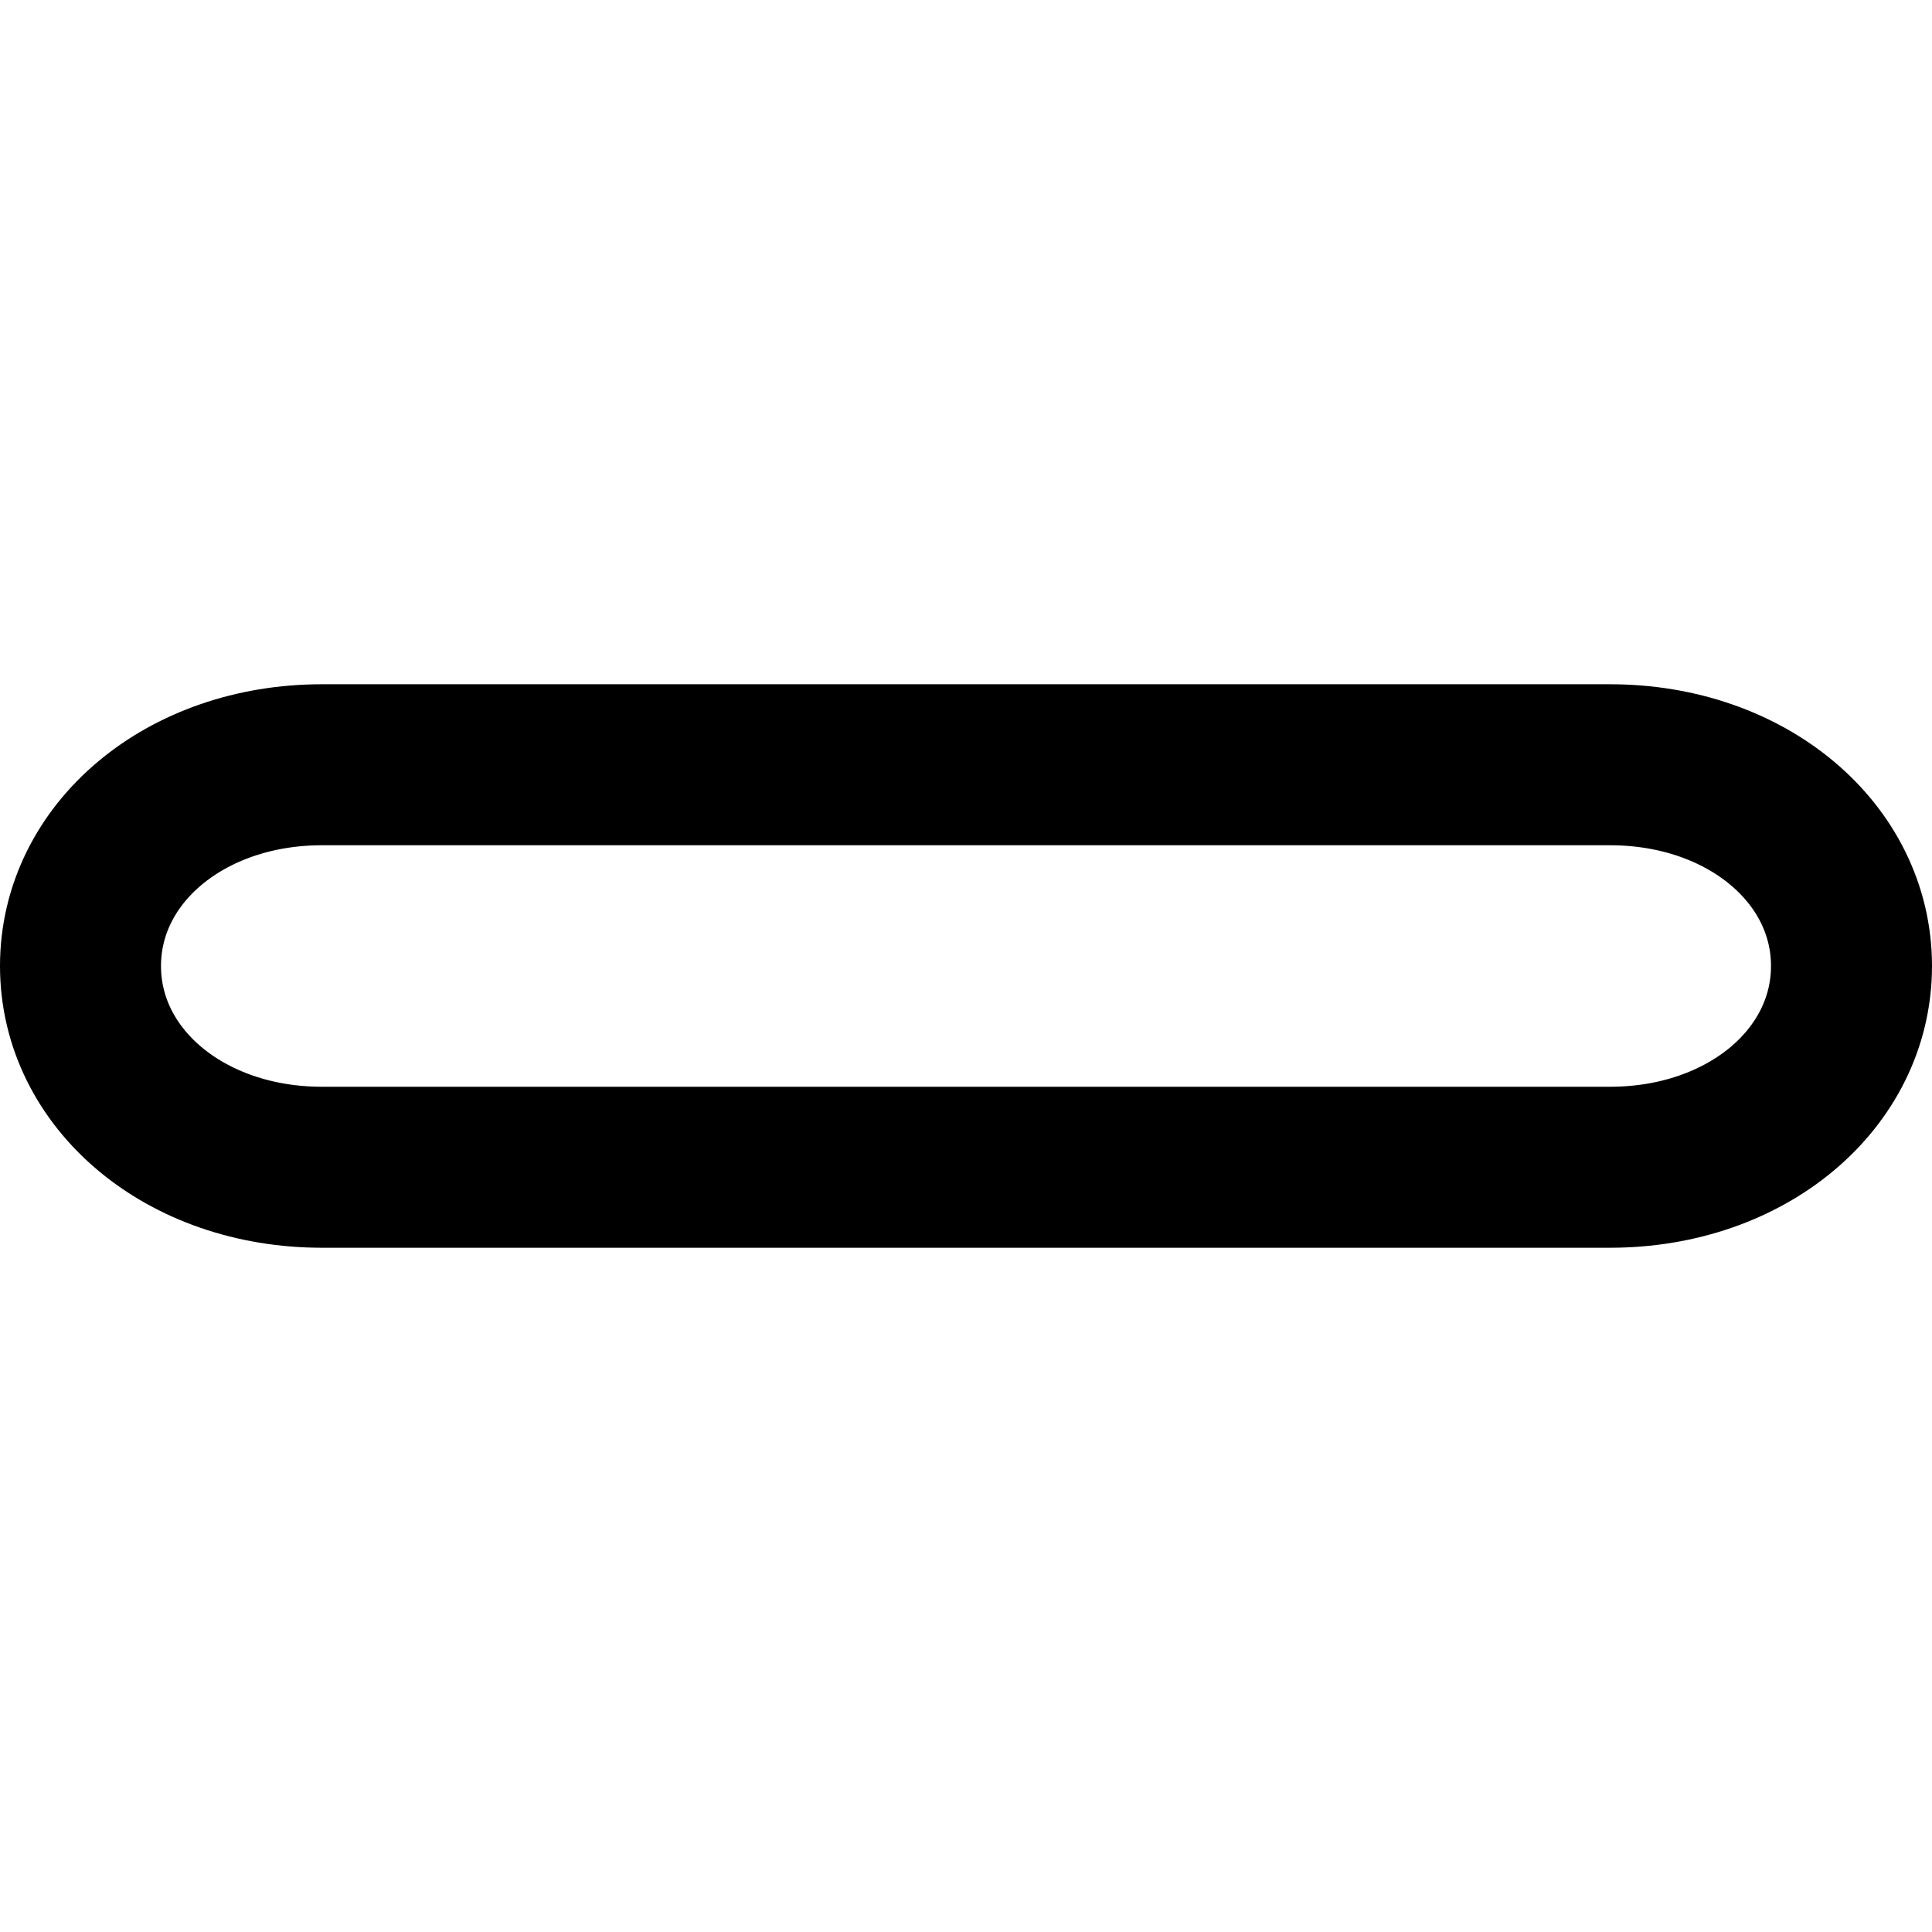
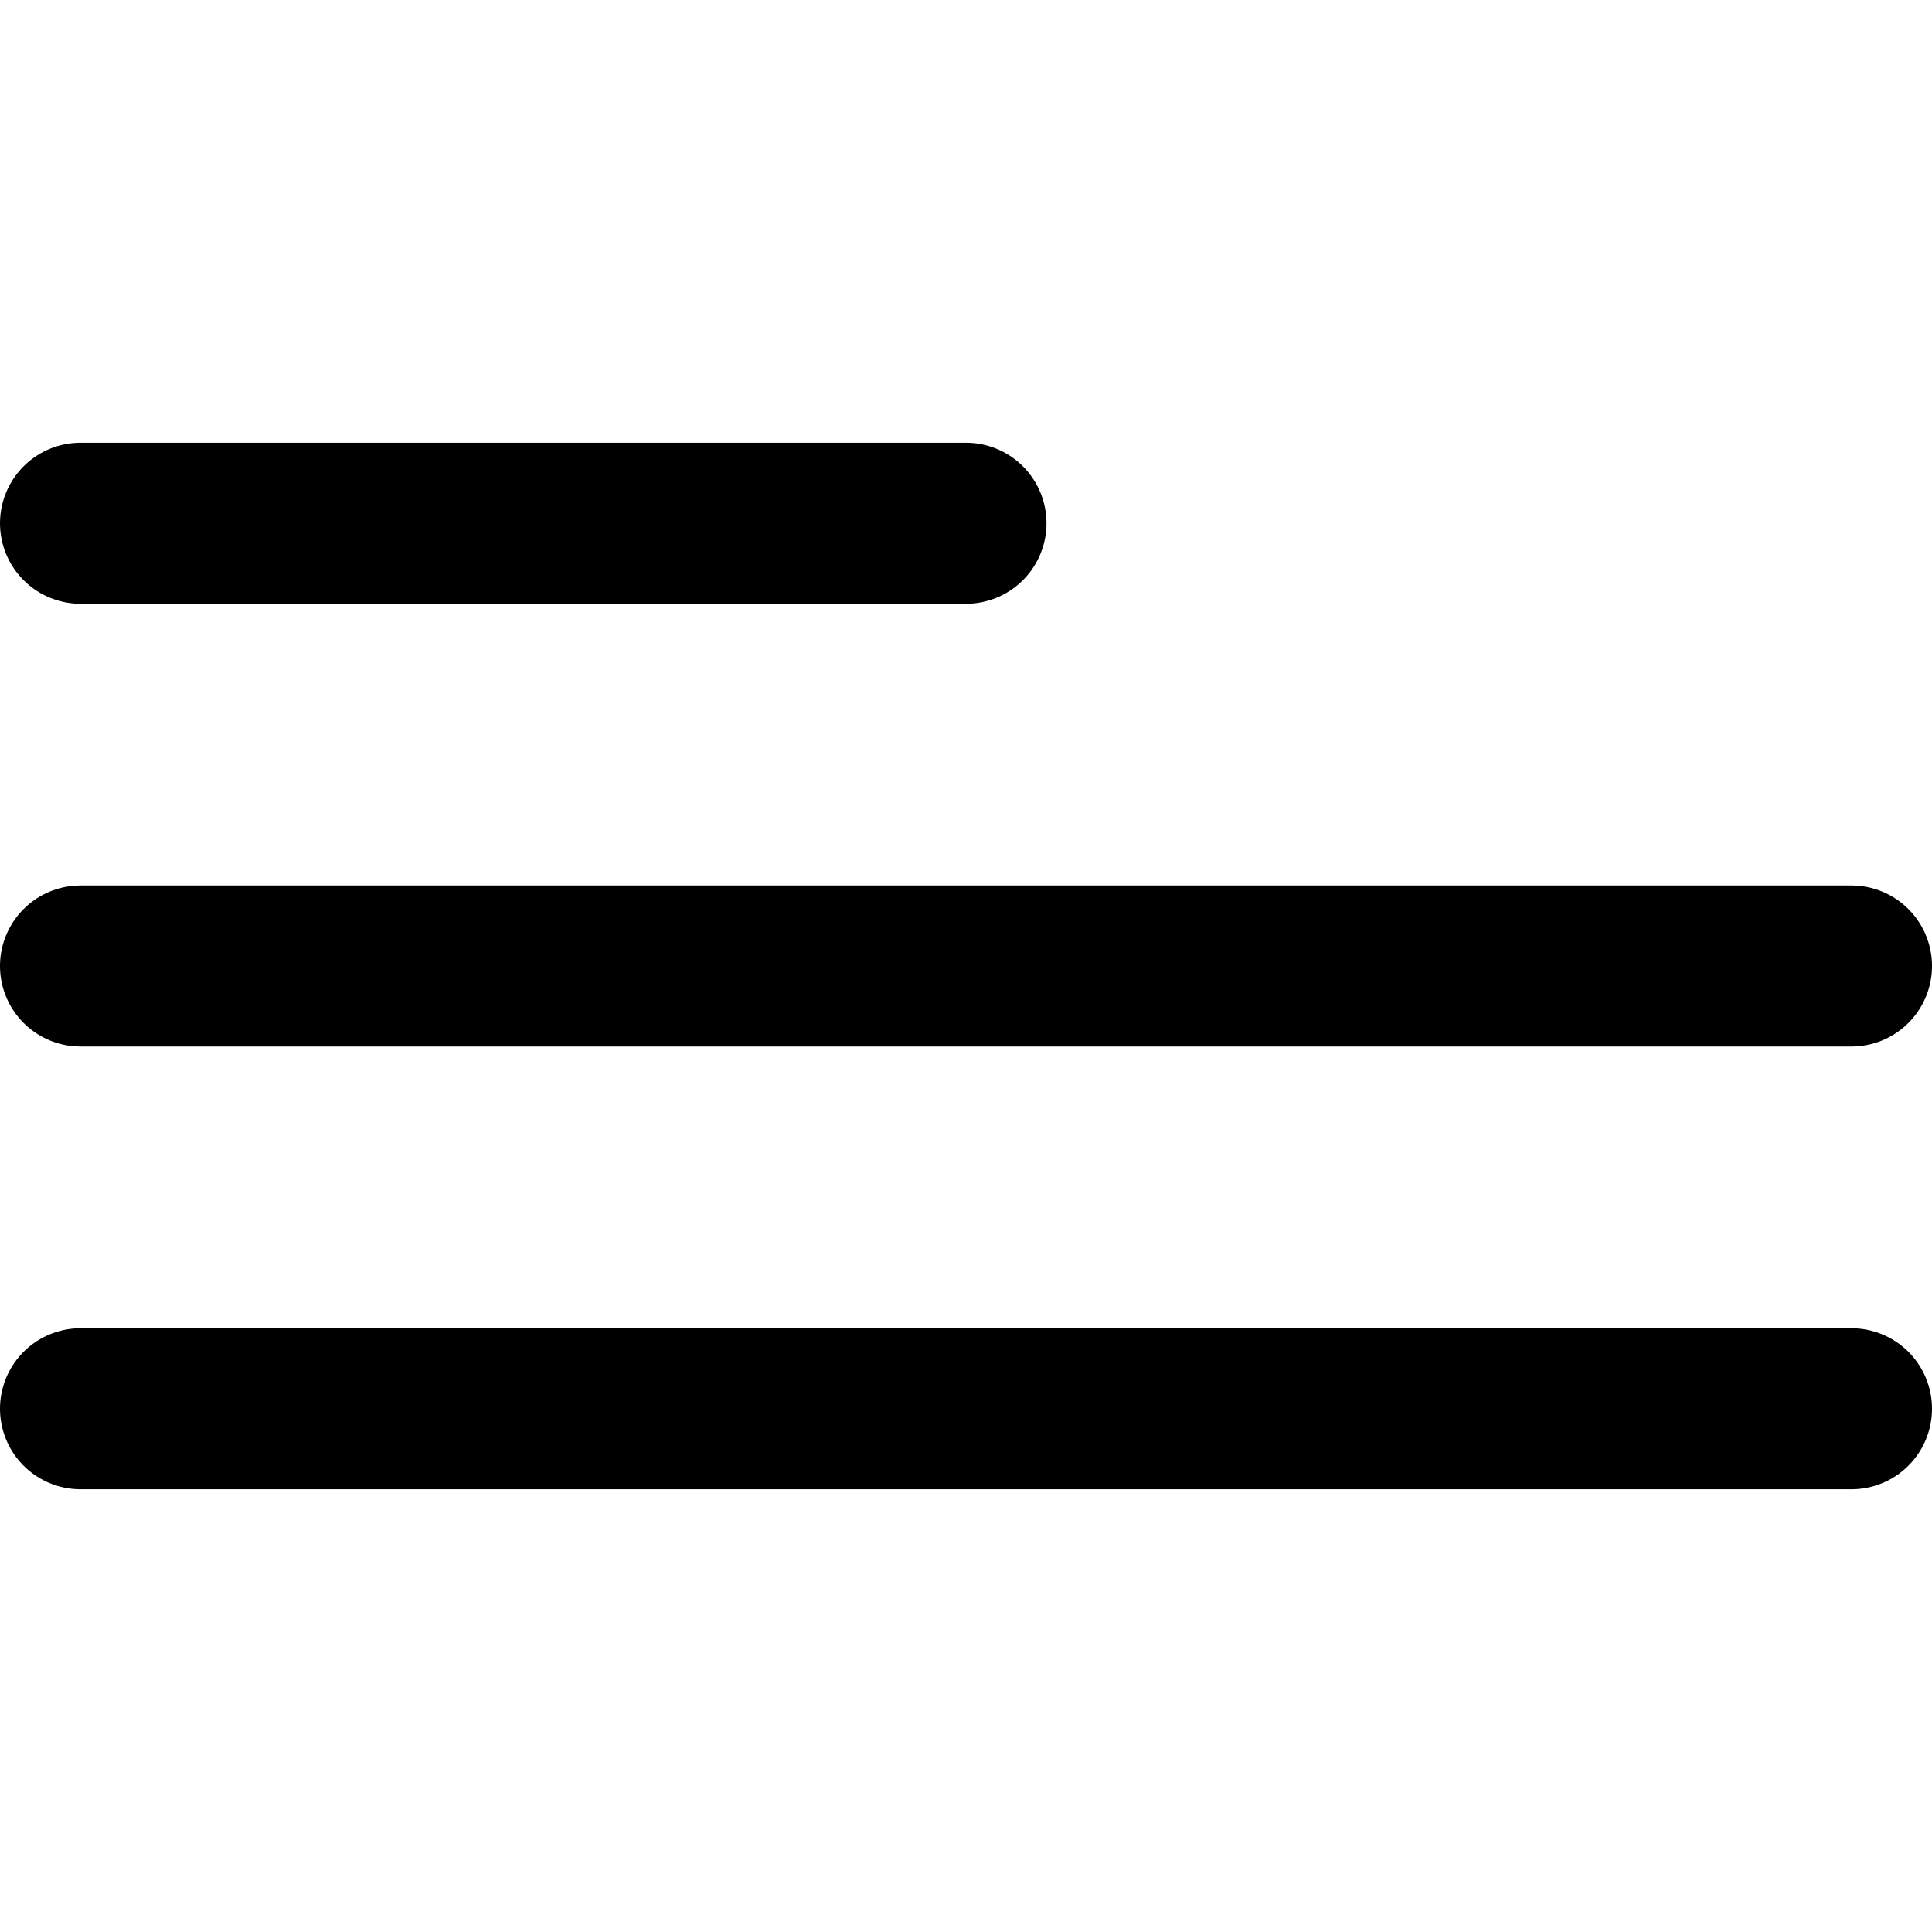
<svg xmlns="http://www.w3.org/2000/svg" id="Layer_1" version="1.1" viewBox="0 0 24 24">
  <defs>
    <style>
      .st0 {
        fill: none;
        stroke: #000;
        stroke-linecap: round;
        stroke-linejoin: round;
        stroke-width: 2px;
      }
    </style>
  </defs>
-   <path class="st0" d="M4,9.5h16c1.7,0,3,1.1,3,2.5h0c0,1.4-1.3,2.5-3,2.5H4c-1.7,0-3-1.1-3-2.5h0c0-1.4,1.3-2.5,3-2.5Z" />
+   <path class="st0" d="M23,17.5H1" />
+   <path class="st0" d="M23,12H1" />
+   <path class="st0" d="M1,6.5h11" />
</svg>
